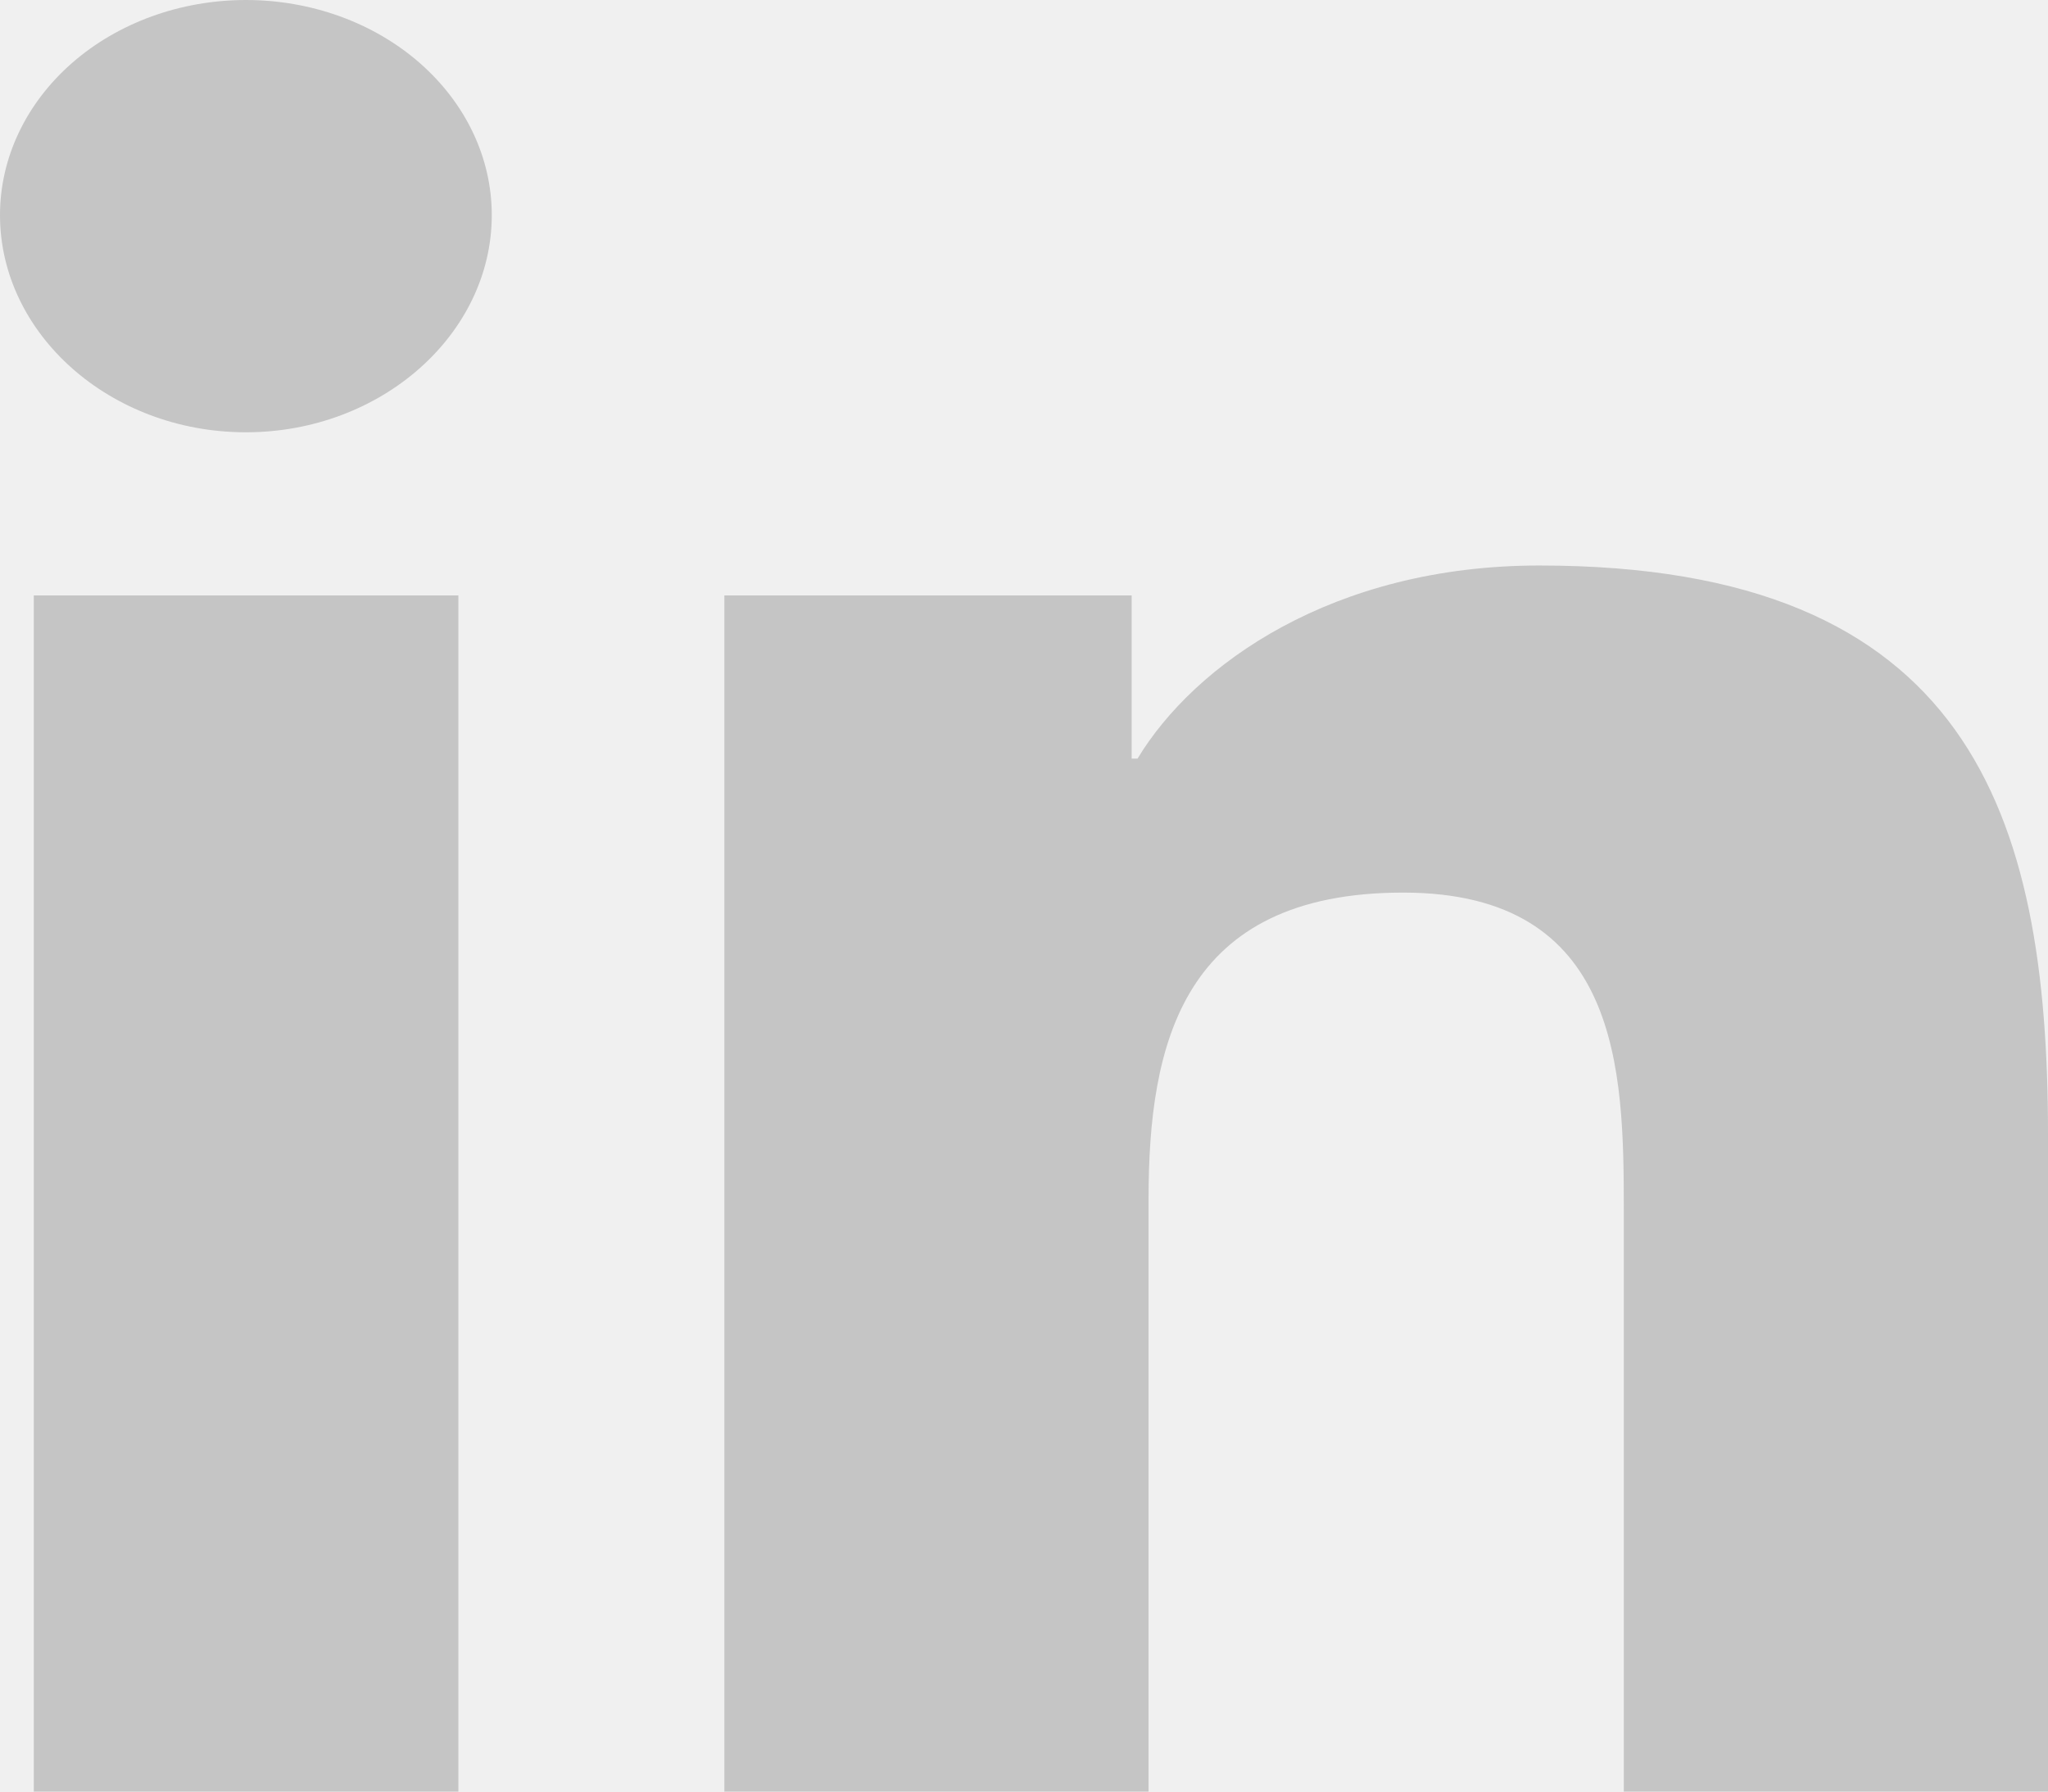
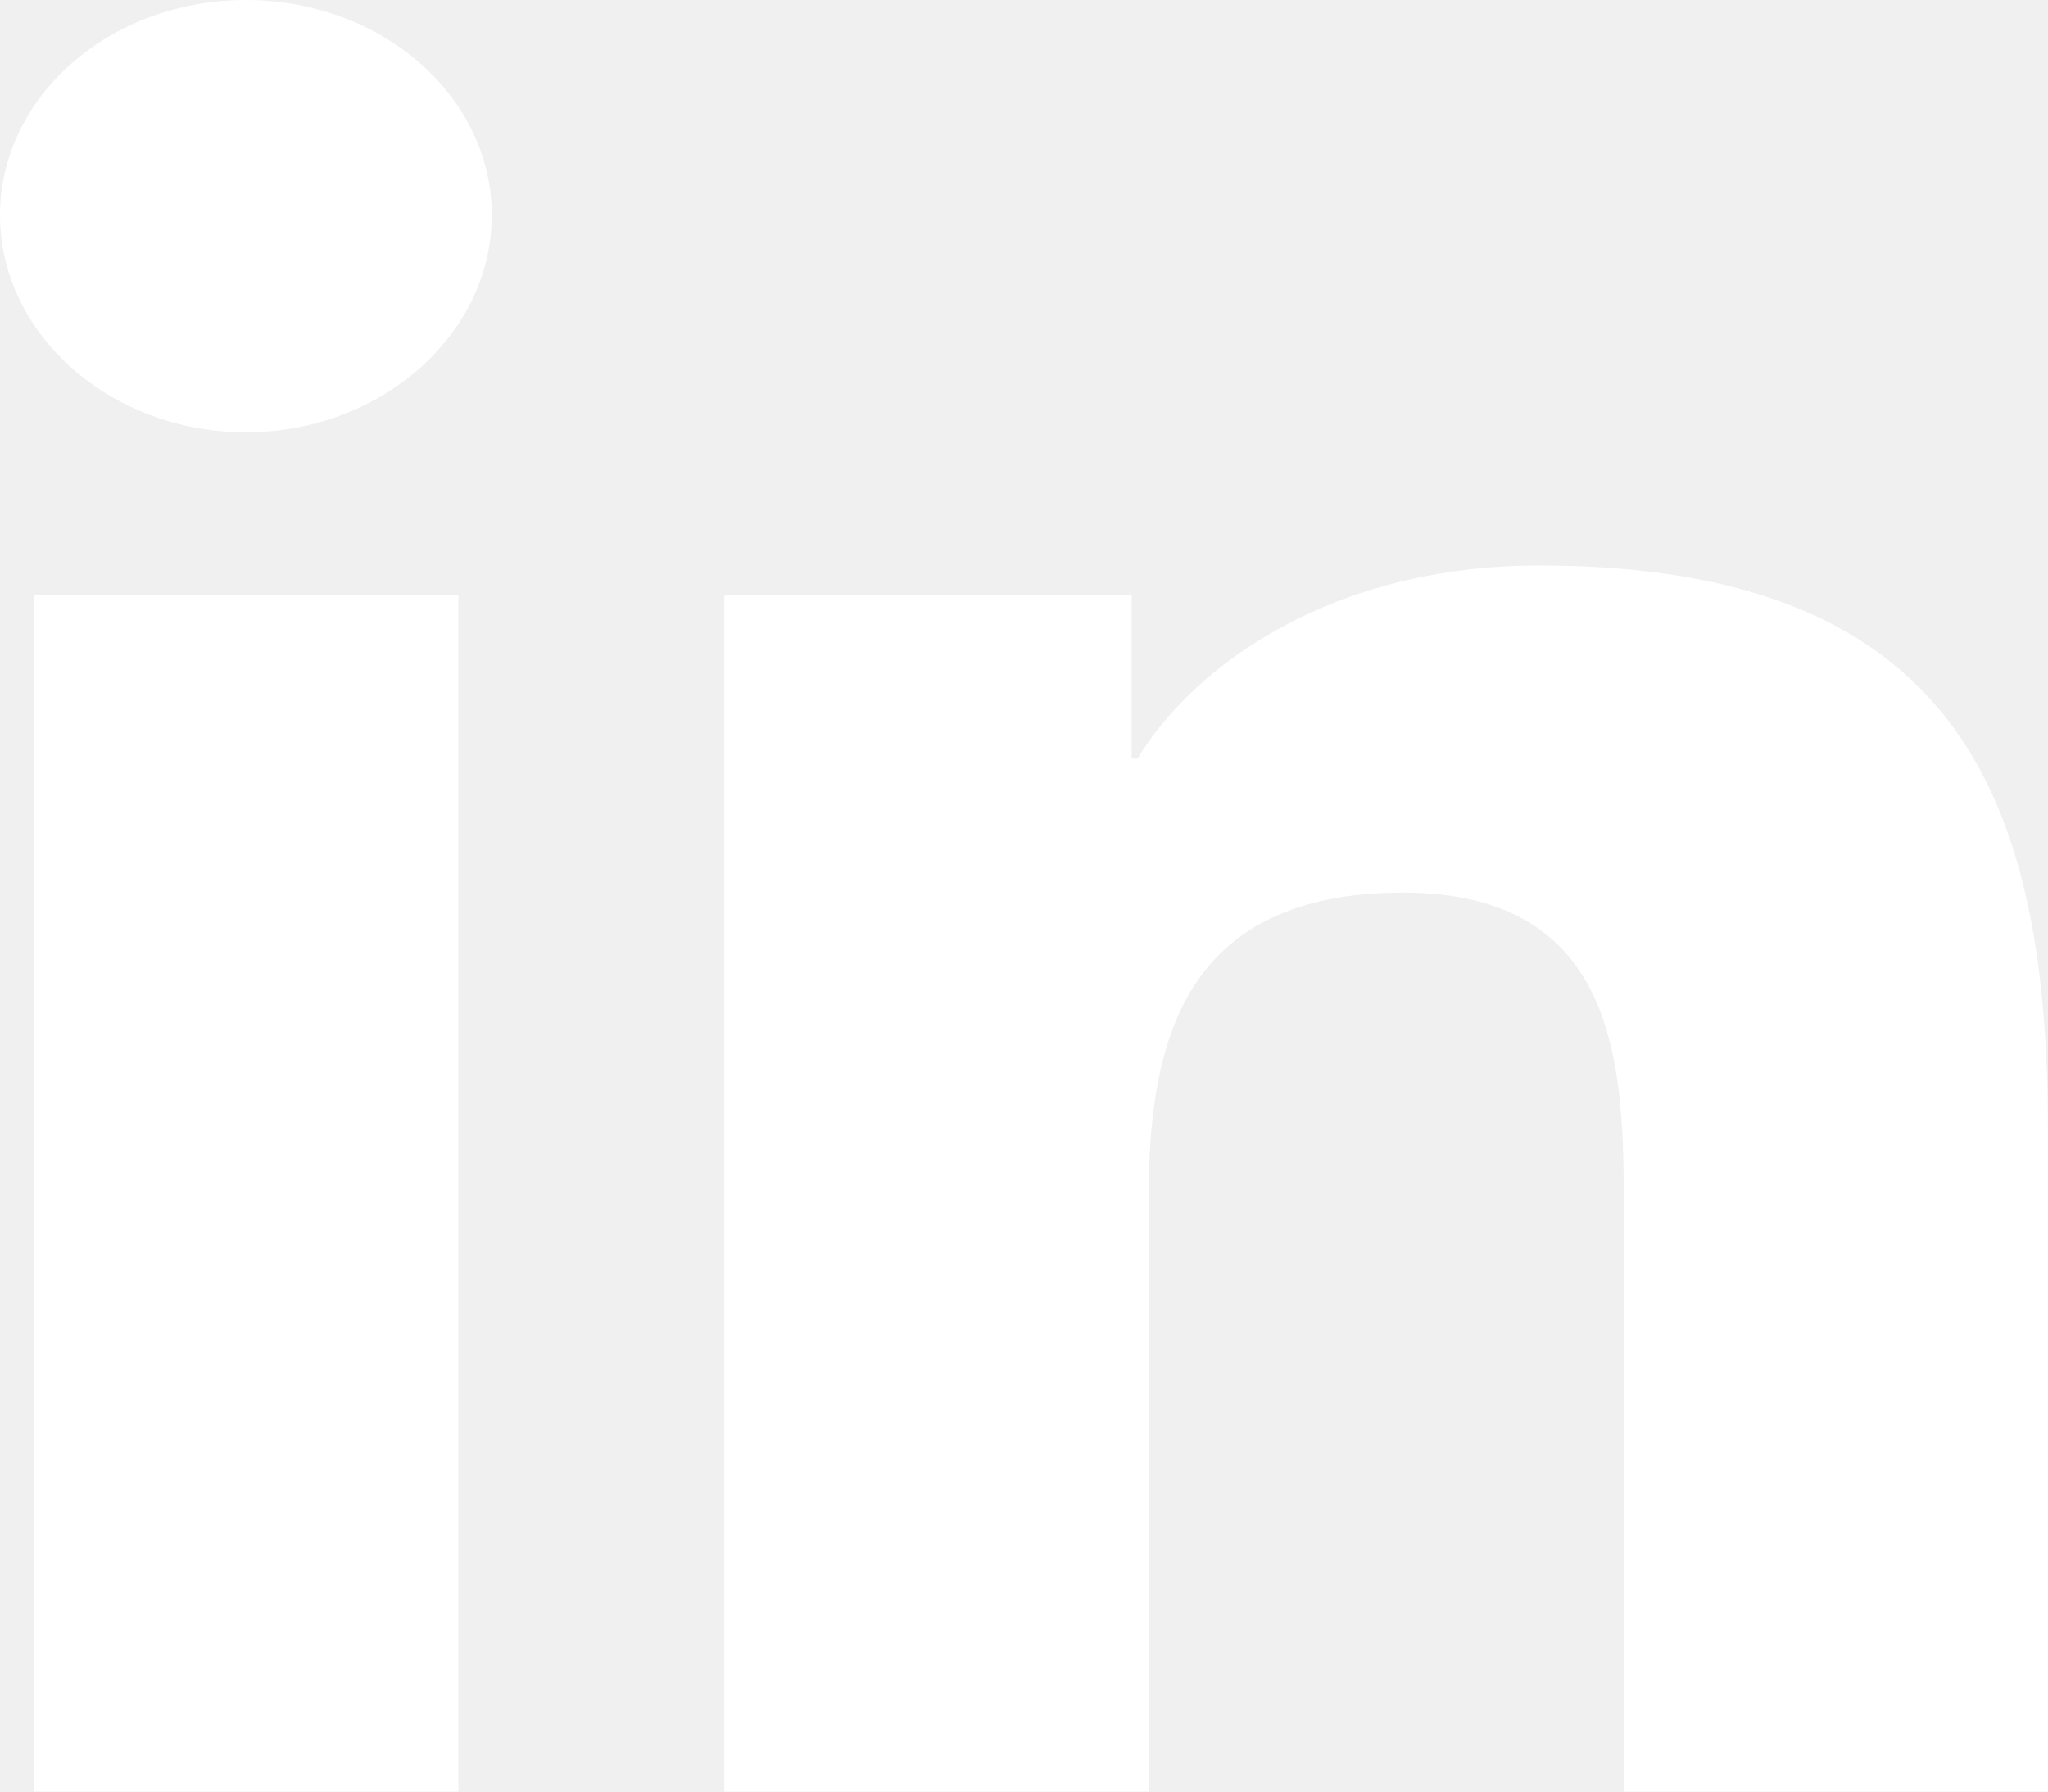
<svg xmlns="http://www.w3.org/2000/svg" width="16" height="14" viewBox="0 0 16 14" fill="none">
-   <path d="M3.581 14H0.264V4.653H3.581V14ZM1.921 3.378C0.86 3.378 0 2.609 0 1.681C7.59214e-09 1.235 0.202 0.808 0.563 0.492C0.923 0.177 1.412 0 1.921 0C2.431 0 2.919 0.177 3.279 0.492C3.64 0.808 3.842 1.235 3.842 1.681C3.842 2.609 2.981 3.378 1.921 3.378ZM15.996 14H12.686V9.45C12.686 8.366 12.661 6.975 10.962 6.975C9.237 6.975 8.973 8.153 8.973 9.372V14H5.659V4.653H8.841V5.928H8.887C9.33 5.194 10.412 4.419 12.026 4.419C15.383 4.419 16 6.353 16 8.866V14H15.996Z" fill="#C5C5C5" />
+   <path d="M3.581 14H0.264V4.653H3.581V14ZM1.921 3.378C0.86 3.378 0 2.609 0 1.681C7.59214e-09 1.235 0.202 0.808 0.563 0.492C0.923 0.177 1.412 0 1.921 0C2.431 0 2.919 0.177 3.279 0.492C3.64 0.808 3.842 1.235 3.842 1.681C3.842 2.609 2.981 3.378 1.921 3.378ZM15.996 14H12.686V9.45C12.686 8.366 12.661 6.975 10.962 6.975C9.237 6.975 8.973 8.153 8.973 9.372V14H5.659V4.653H8.841V5.928H8.887C9.33 5.194 10.412 4.419 12.026 4.419C15.383 4.419 16 6.353 16 8.866V14H15.996Z" fill="#ffffff" />
</svg>
